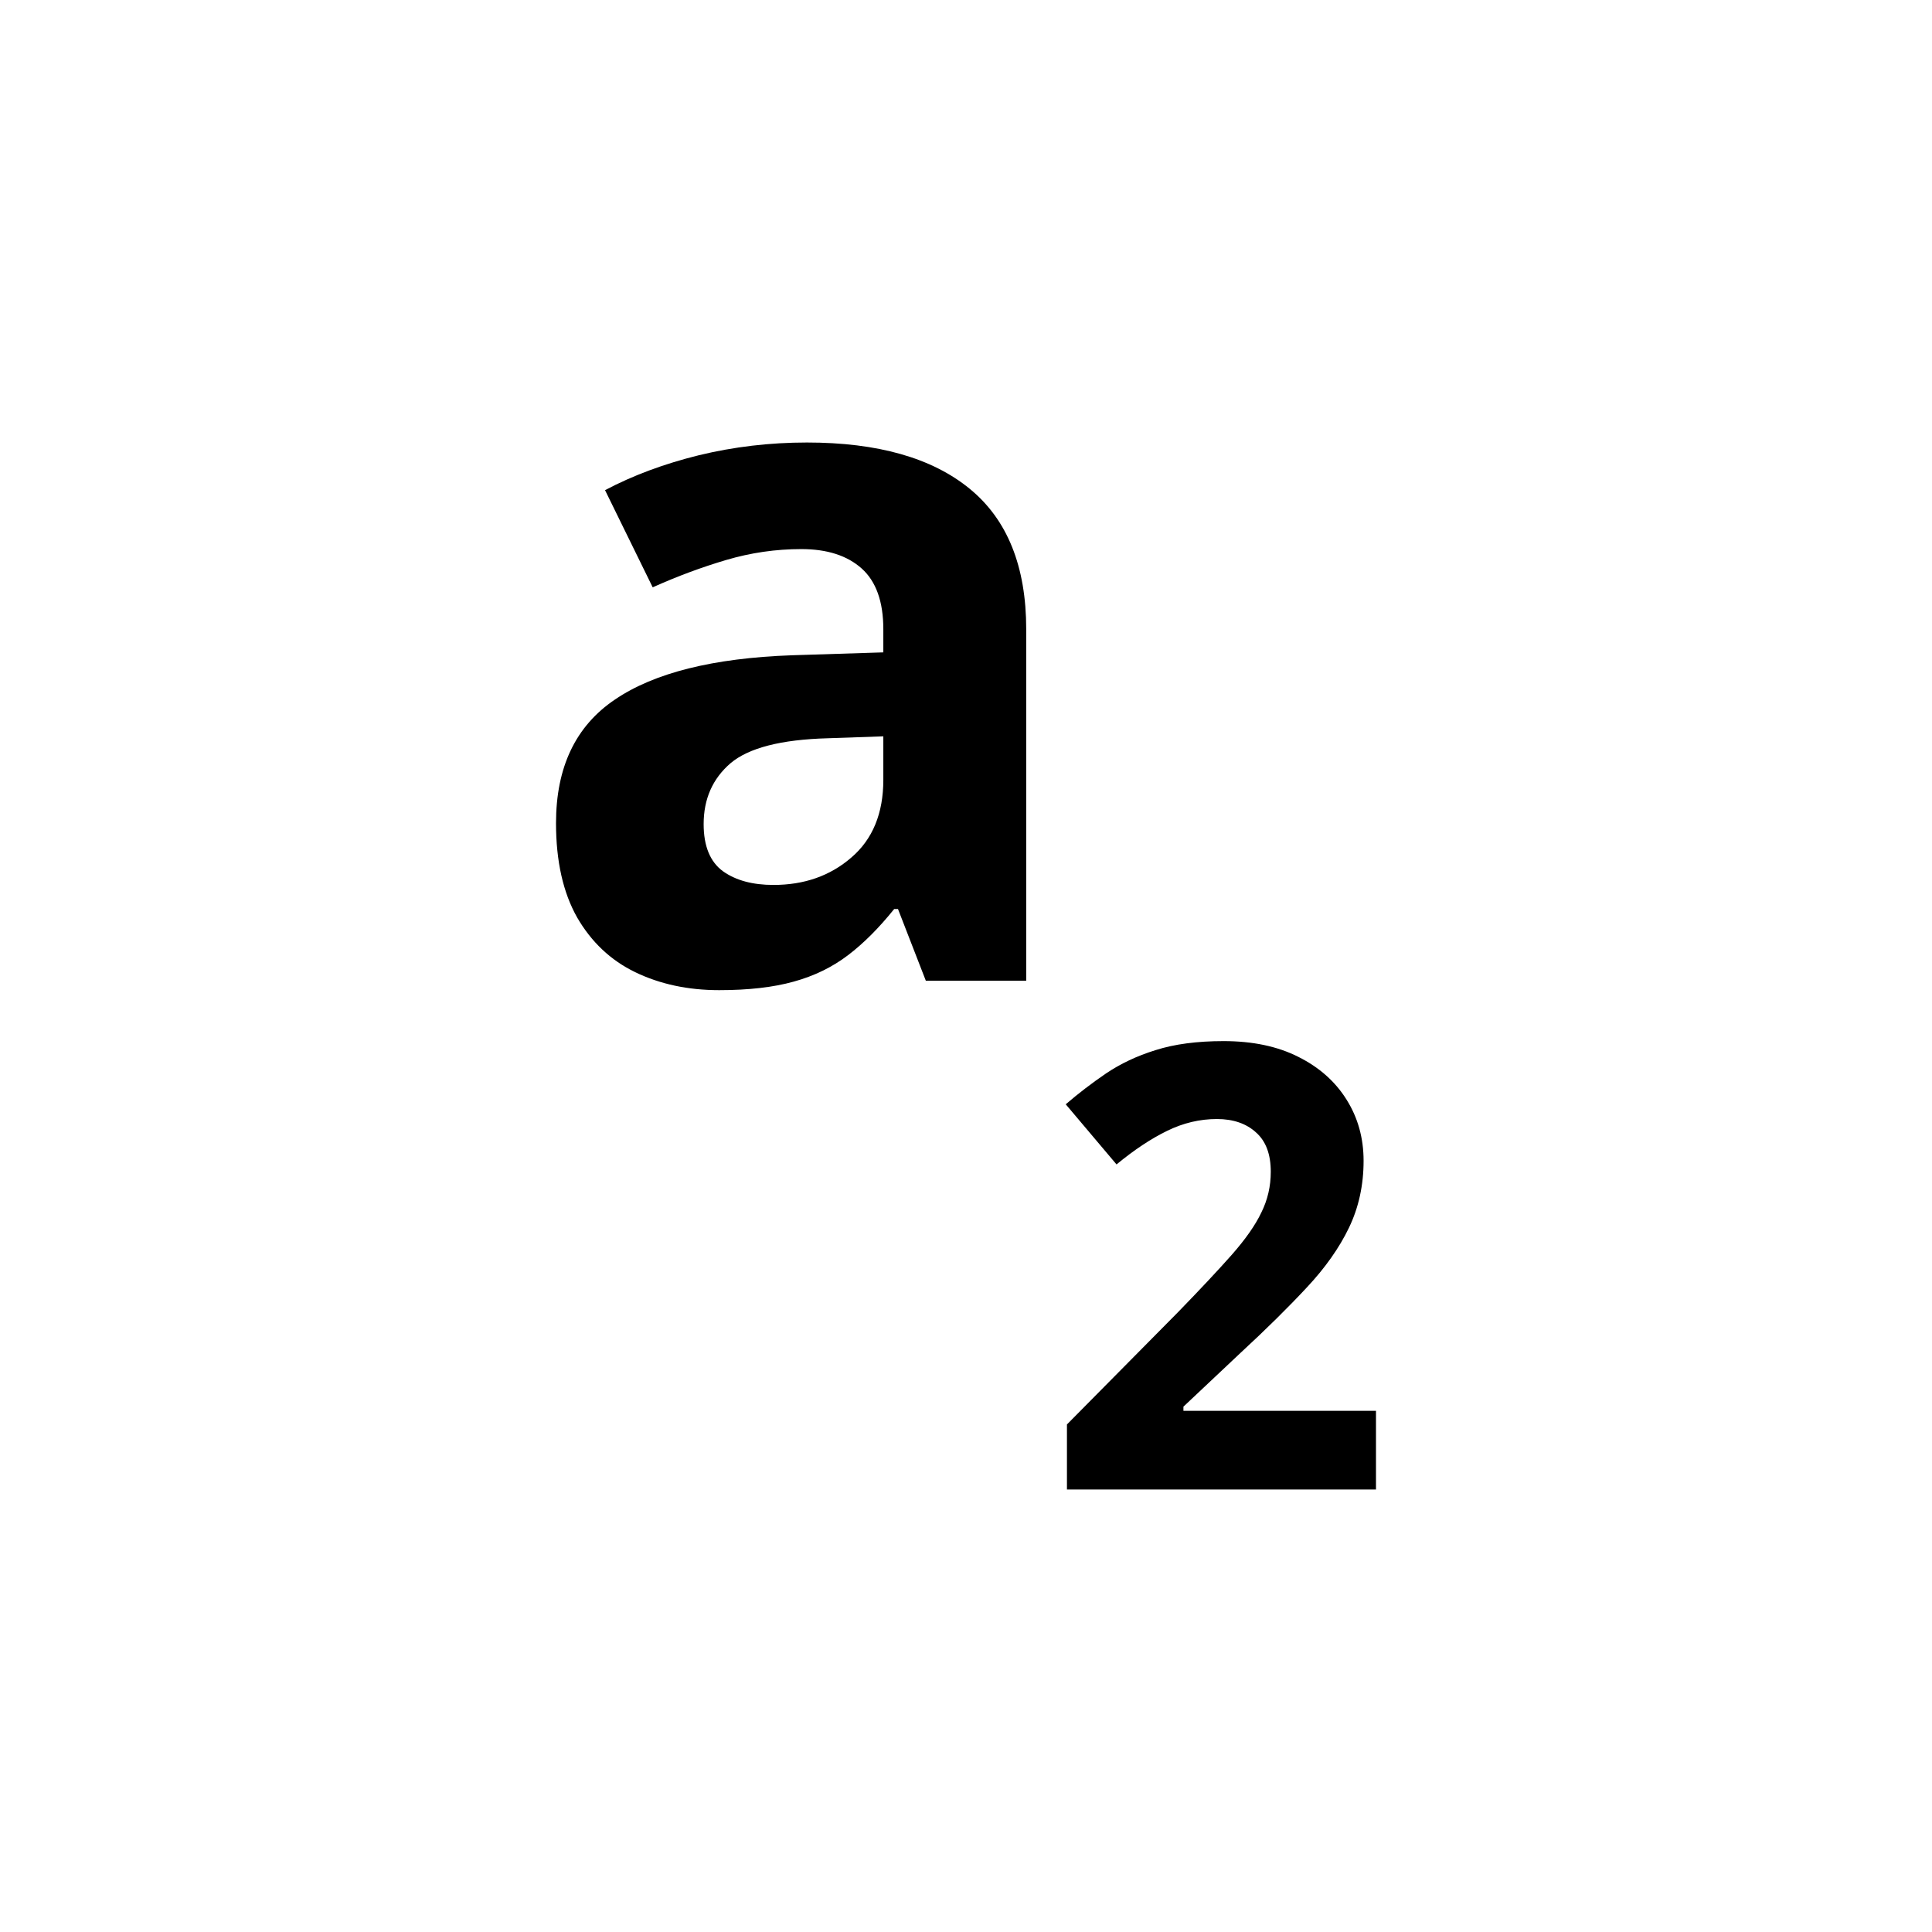
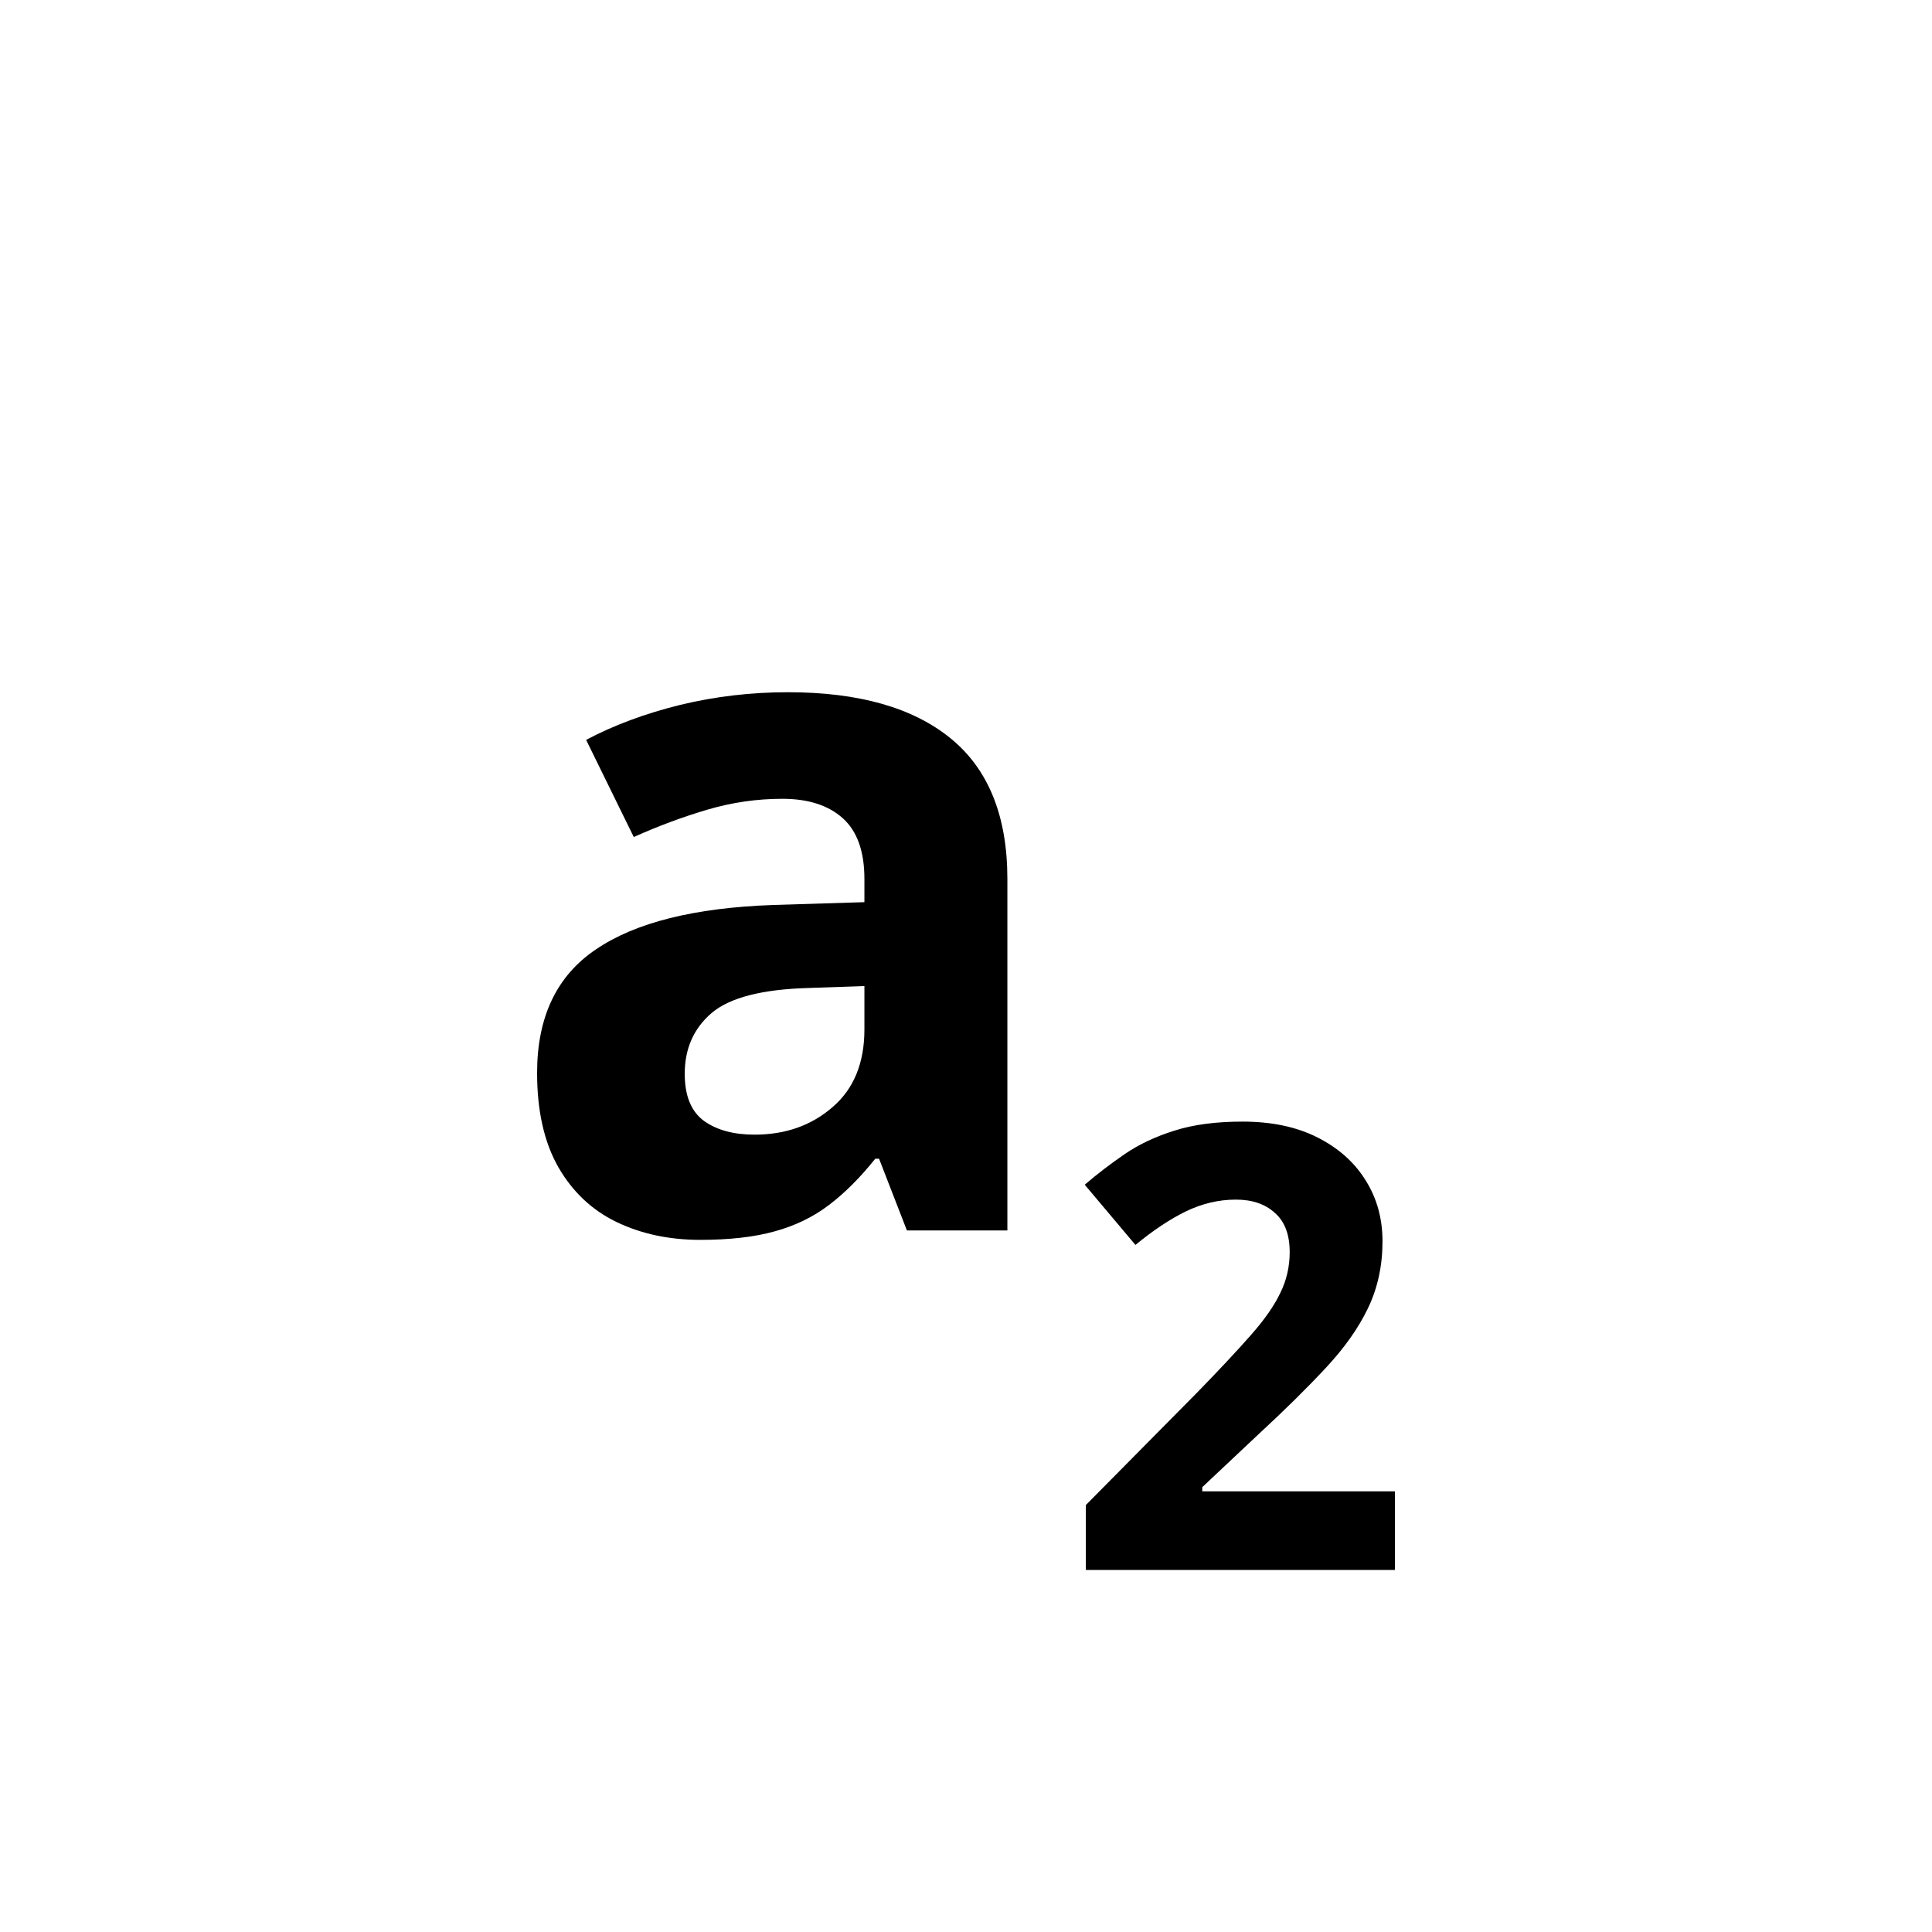
<svg xmlns="http://www.w3.org/2000/svg" width="24" height="24" viewBox="0 0 24 24">
-   <path d="M15.2 12.933C15.56 12.933 15.87 12.998 16.127 13.128C16.388 13.258 16.588 13.436 16.728 13.661C16.868 13.884 16.939 14.137 16.939 14.42C16.939 14.723 16.878 15 16.758 15.25C16.638 15.5 16.463 15.749 16.233 15.994C16.005 16.239 15.73 16.511 15.407 16.809L14.701 17.474V17.526H17.093V18.503H13.254V17.695L14.632 16.302C14.91 16.016 15.133 15.778 15.301 15.588C15.471 15.395 15.594 15.22 15.669 15.062C15.747 14.905 15.786 14.736 15.786 14.556C15.786 14.338 15.725 14.175 15.602 14.067C15.482 13.957 15.319 13.901 15.117 13.901C14.904 13.901 14.698 13.95 14.498 14.048C14.297 14.146 14.088 14.285 13.87 14.465L13.239 13.718C13.396 13.583 13.563 13.455 13.739 13.335C13.917 13.215 14.122 13.117 14.355 13.045C14.59 12.97 14.872 12.933 15.2 12.933ZM10.024 5.497C10.903 5.497 11.577 5.688 12.045 6.071C12.514 6.454 12.748 7.036 12.748 7.817V12.183H11.501L11.155 11.292H11.108C10.92 11.526 10.729 11.718 10.534 11.866C10.338 12.015 10.114 12.124 9.86 12.194C9.606 12.265 9.297 12.3 8.934 12.3C8.547 12.3 8.2 12.226 7.891 12.077C7.586 11.929 7.346 11.702 7.17 11.398C6.995 11.089 6.907 10.698 6.907 10.226C6.907 9.53 7.151 9.019 7.639 8.69C8.127 8.358 8.86 8.175 9.836 8.14L10.973 8.104V7.817C10.973 7.474 10.883 7.222 10.704 7.062C10.524 6.901 10.274 6.821 9.954 6.821C9.637 6.821 9.327 6.866 9.022 6.956C8.717 7.046 8.413 7.159 8.108 7.296L7.516 6.089C7.864 5.905 8.252 5.761 8.682 5.655C9.116 5.55 9.563 5.497 10.024 5.497ZM10.282 9.171C9.704 9.187 9.301 9.29 9.075 9.481C8.852 9.673 8.741 9.925 8.741 10.237C8.741 10.511 8.821 10.706 8.981 10.823C9.141 10.937 9.35 10.993 9.608 10.993C9.991 10.993 10.313 10.88 10.575 10.653C10.84 10.427 10.973 10.104 10.973 9.687V9.147L10.282 9.171Z" />
+   <path d="M15.435 13.933C15.796 13.933 16.105 13.998 16.363 14.128C16.623 14.259 16.824 14.436 16.964 14.662C17.104 14.884 17.174 15.137 17.174 15.42C17.174 15.723 17.114 16 16.994 16.25C16.874 16.501 16.698 16.748 16.468 16.994C16.24 17.239 15.965 17.511 15.642 17.809L14.935 18.474V18.526H17.328V19.503H13.489V18.696L14.868 17.302C15.146 17.017 15.368 16.779 15.536 16.588C15.706 16.396 15.829 16.22 15.904 16.062C15.982 15.904 16.021 15.735 16.021 15.555C16.021 15.337 15.96 15.175 15.837 15.067C15.717 14.957 15.555 14.902 15.352 14.902C15.14 14.902 14.933 14.951 14.732 15.048C14.532 15.146 14.323 15.285 14.105 15.465L13.475 14.717C13.632 14.582 13.799 14.455 13.974 14.335C14.151 14.214 14.357 14.118 14.59 14.045C14.825 13.97 15.107 13.933 15.435 13.933ZM9.789 8.599C10.668 8.599 11.342 8.791 11.81 9.173C12.279 9.556 12.514 10.138 12.514 10.919V15.285H11.266L10.92 14.394H10.873C10.686 14.628 10.494 14.82 10.299 14.968C10.104 15.117 9.879 15.226 9.625 15.296C9.371 15.367 9.062 15.402 8.699 15.402C8.313 15.402 7.965 15.328 7.656 15.179C7.352 15.031 7.111 14.804 6.936 14.499C6.76 14.191 6.672 13.8 6.672 13.328C6.672 12.632 6.916 12.121 7.404 11.793C7.893 11.46 8.625 11.277 9.602 11.242L10.738 11.207V10.919C10.738 10.576 10.648 10.324 10.469 10.164C10.289 10.003 10.039 9.923 9.719 9.923C9.402 9.923 9.092 9.968 8.787 10.058C8.482 10.148 8.178 10.261 7.873 10.398L7.281 9.191C7.629 9.007 8.018 8.863 8.447 8.757C8.881 8.652 9.328 8.599 9.789 8.599ZM10.047 12.273C9.469 12.289 9.066 12.392 8.84 12.584C8.617 12.775 8.506 13.027 8.506 13.339C8.506 13.613 8.586 13.808 8.746 13.925C8.906 14.039 9.115 14.095 9.373 14.095C9.756 14.095 10.078 13.982 10.34 13.755C10.605 13.529 10.738 13.206 10.738 12.789V12.249L10.047 12.273Z" />
</svg>
